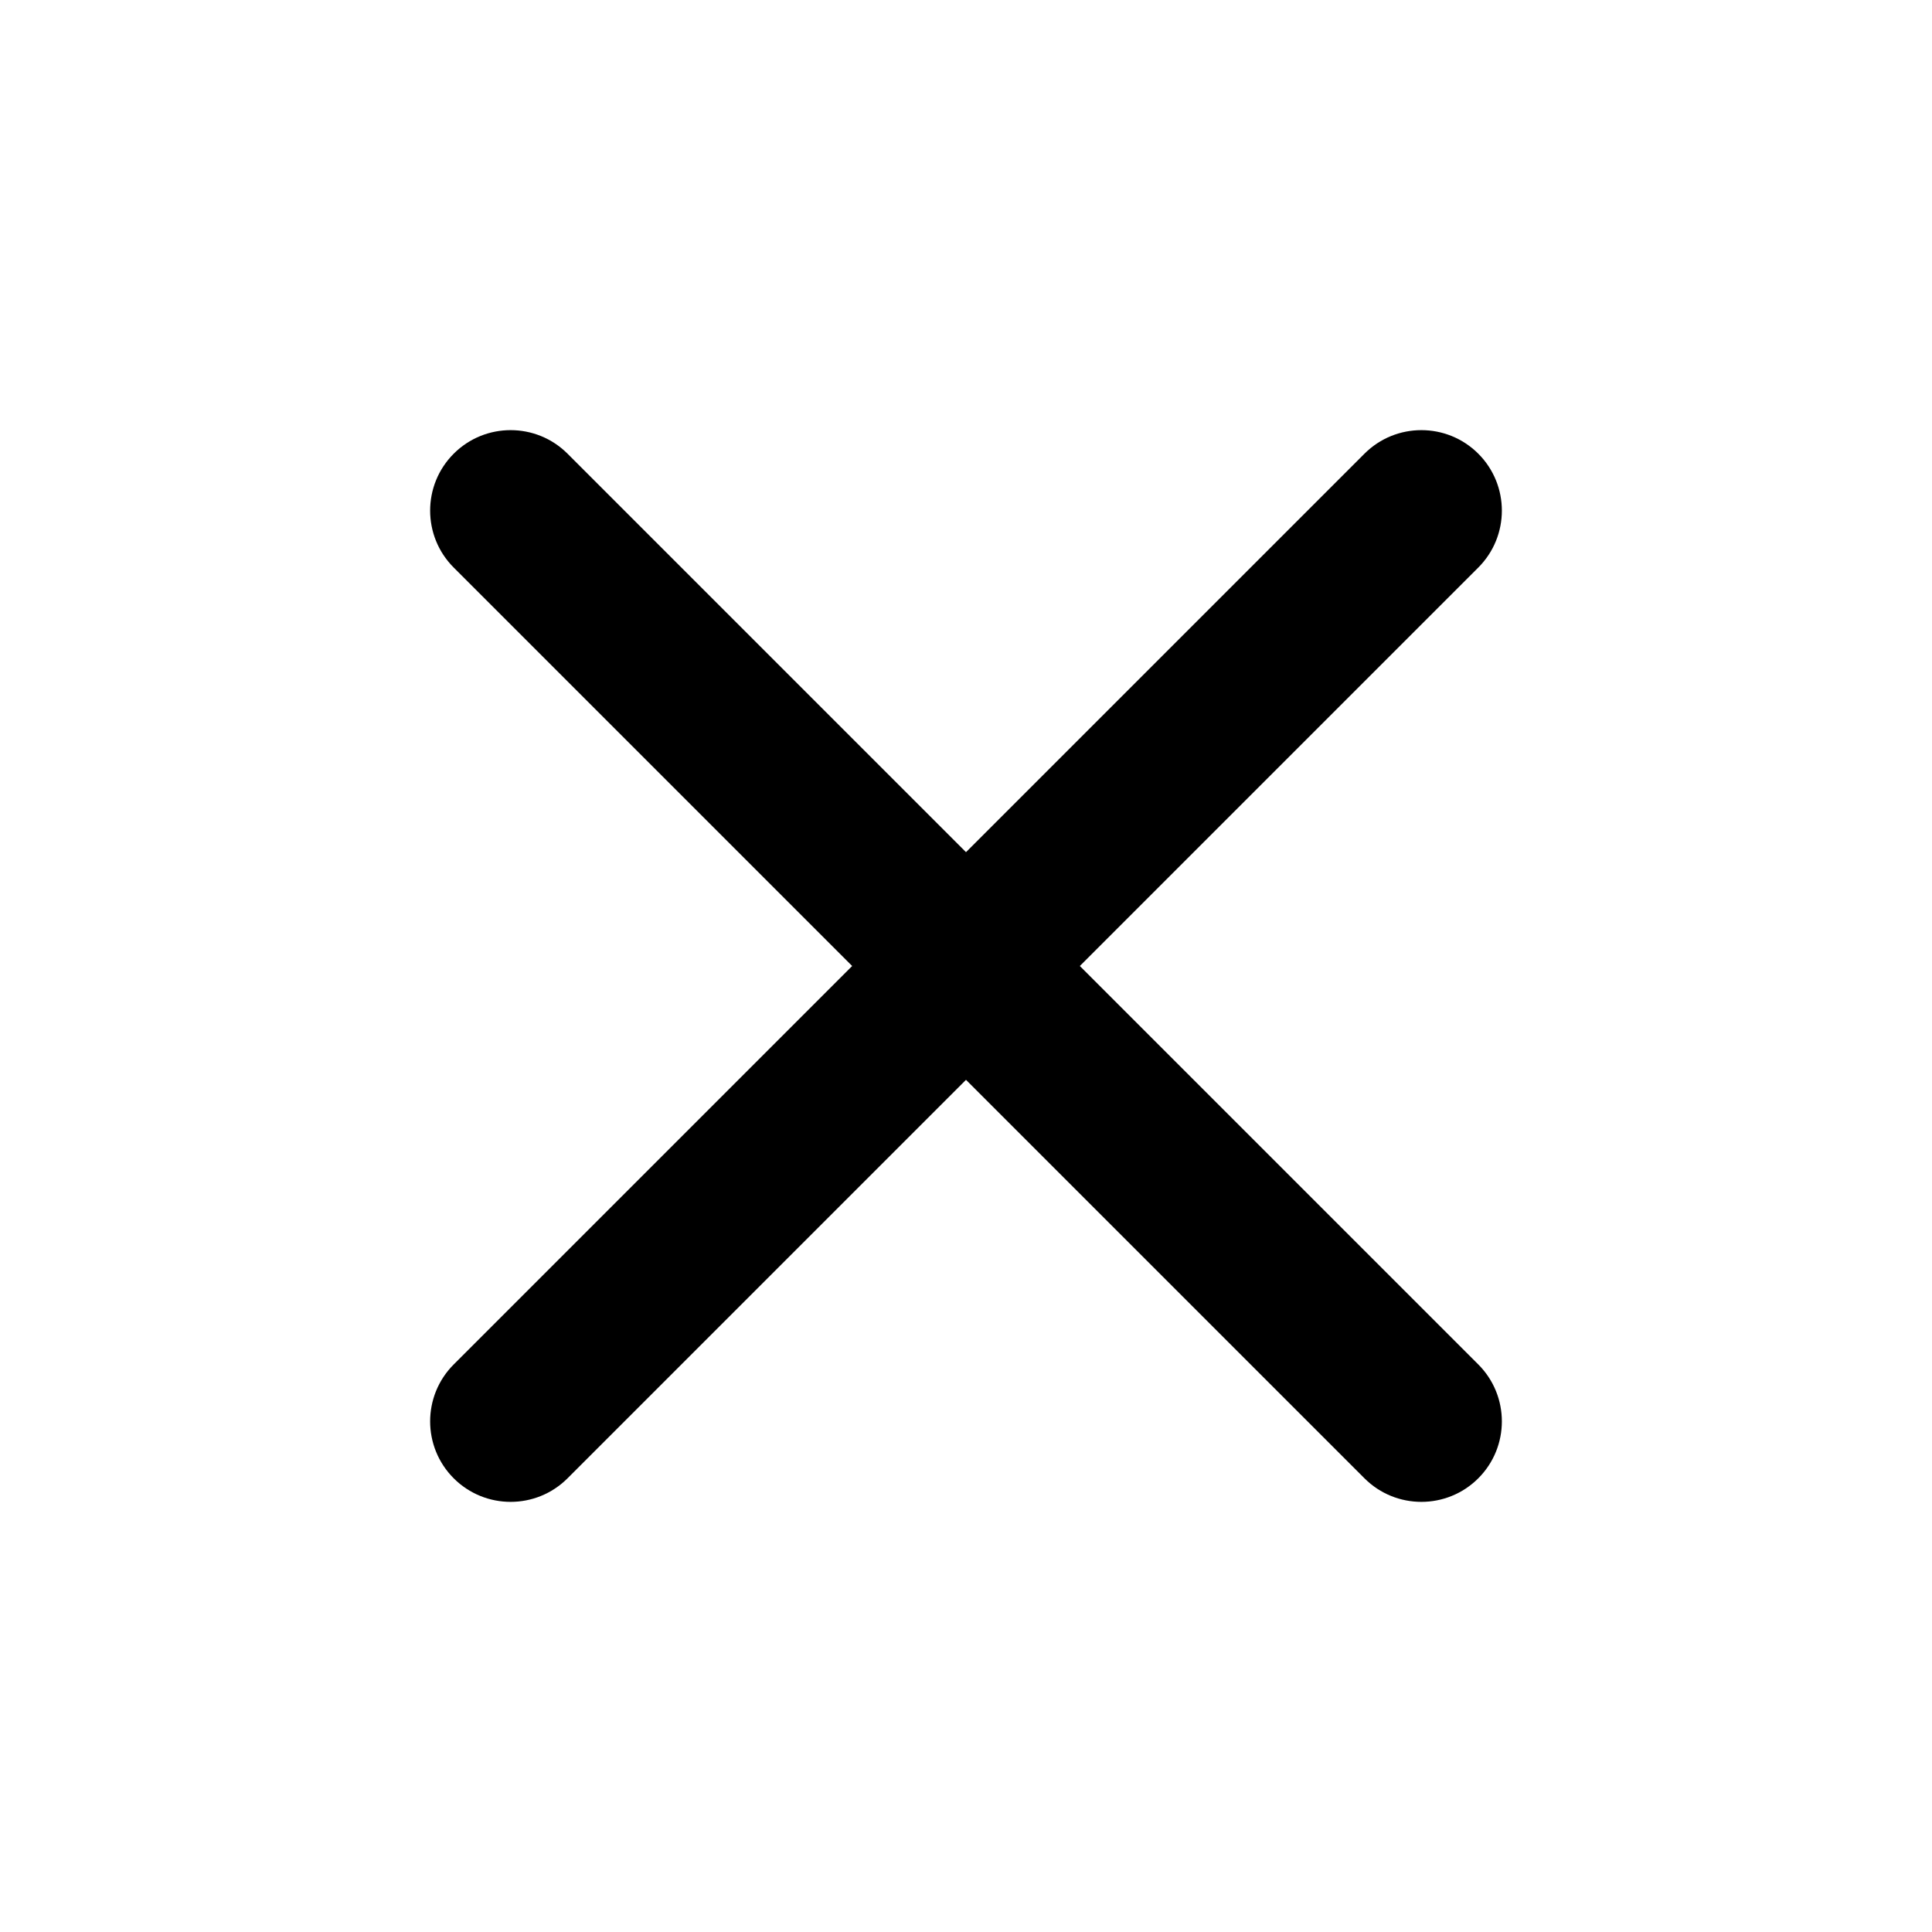
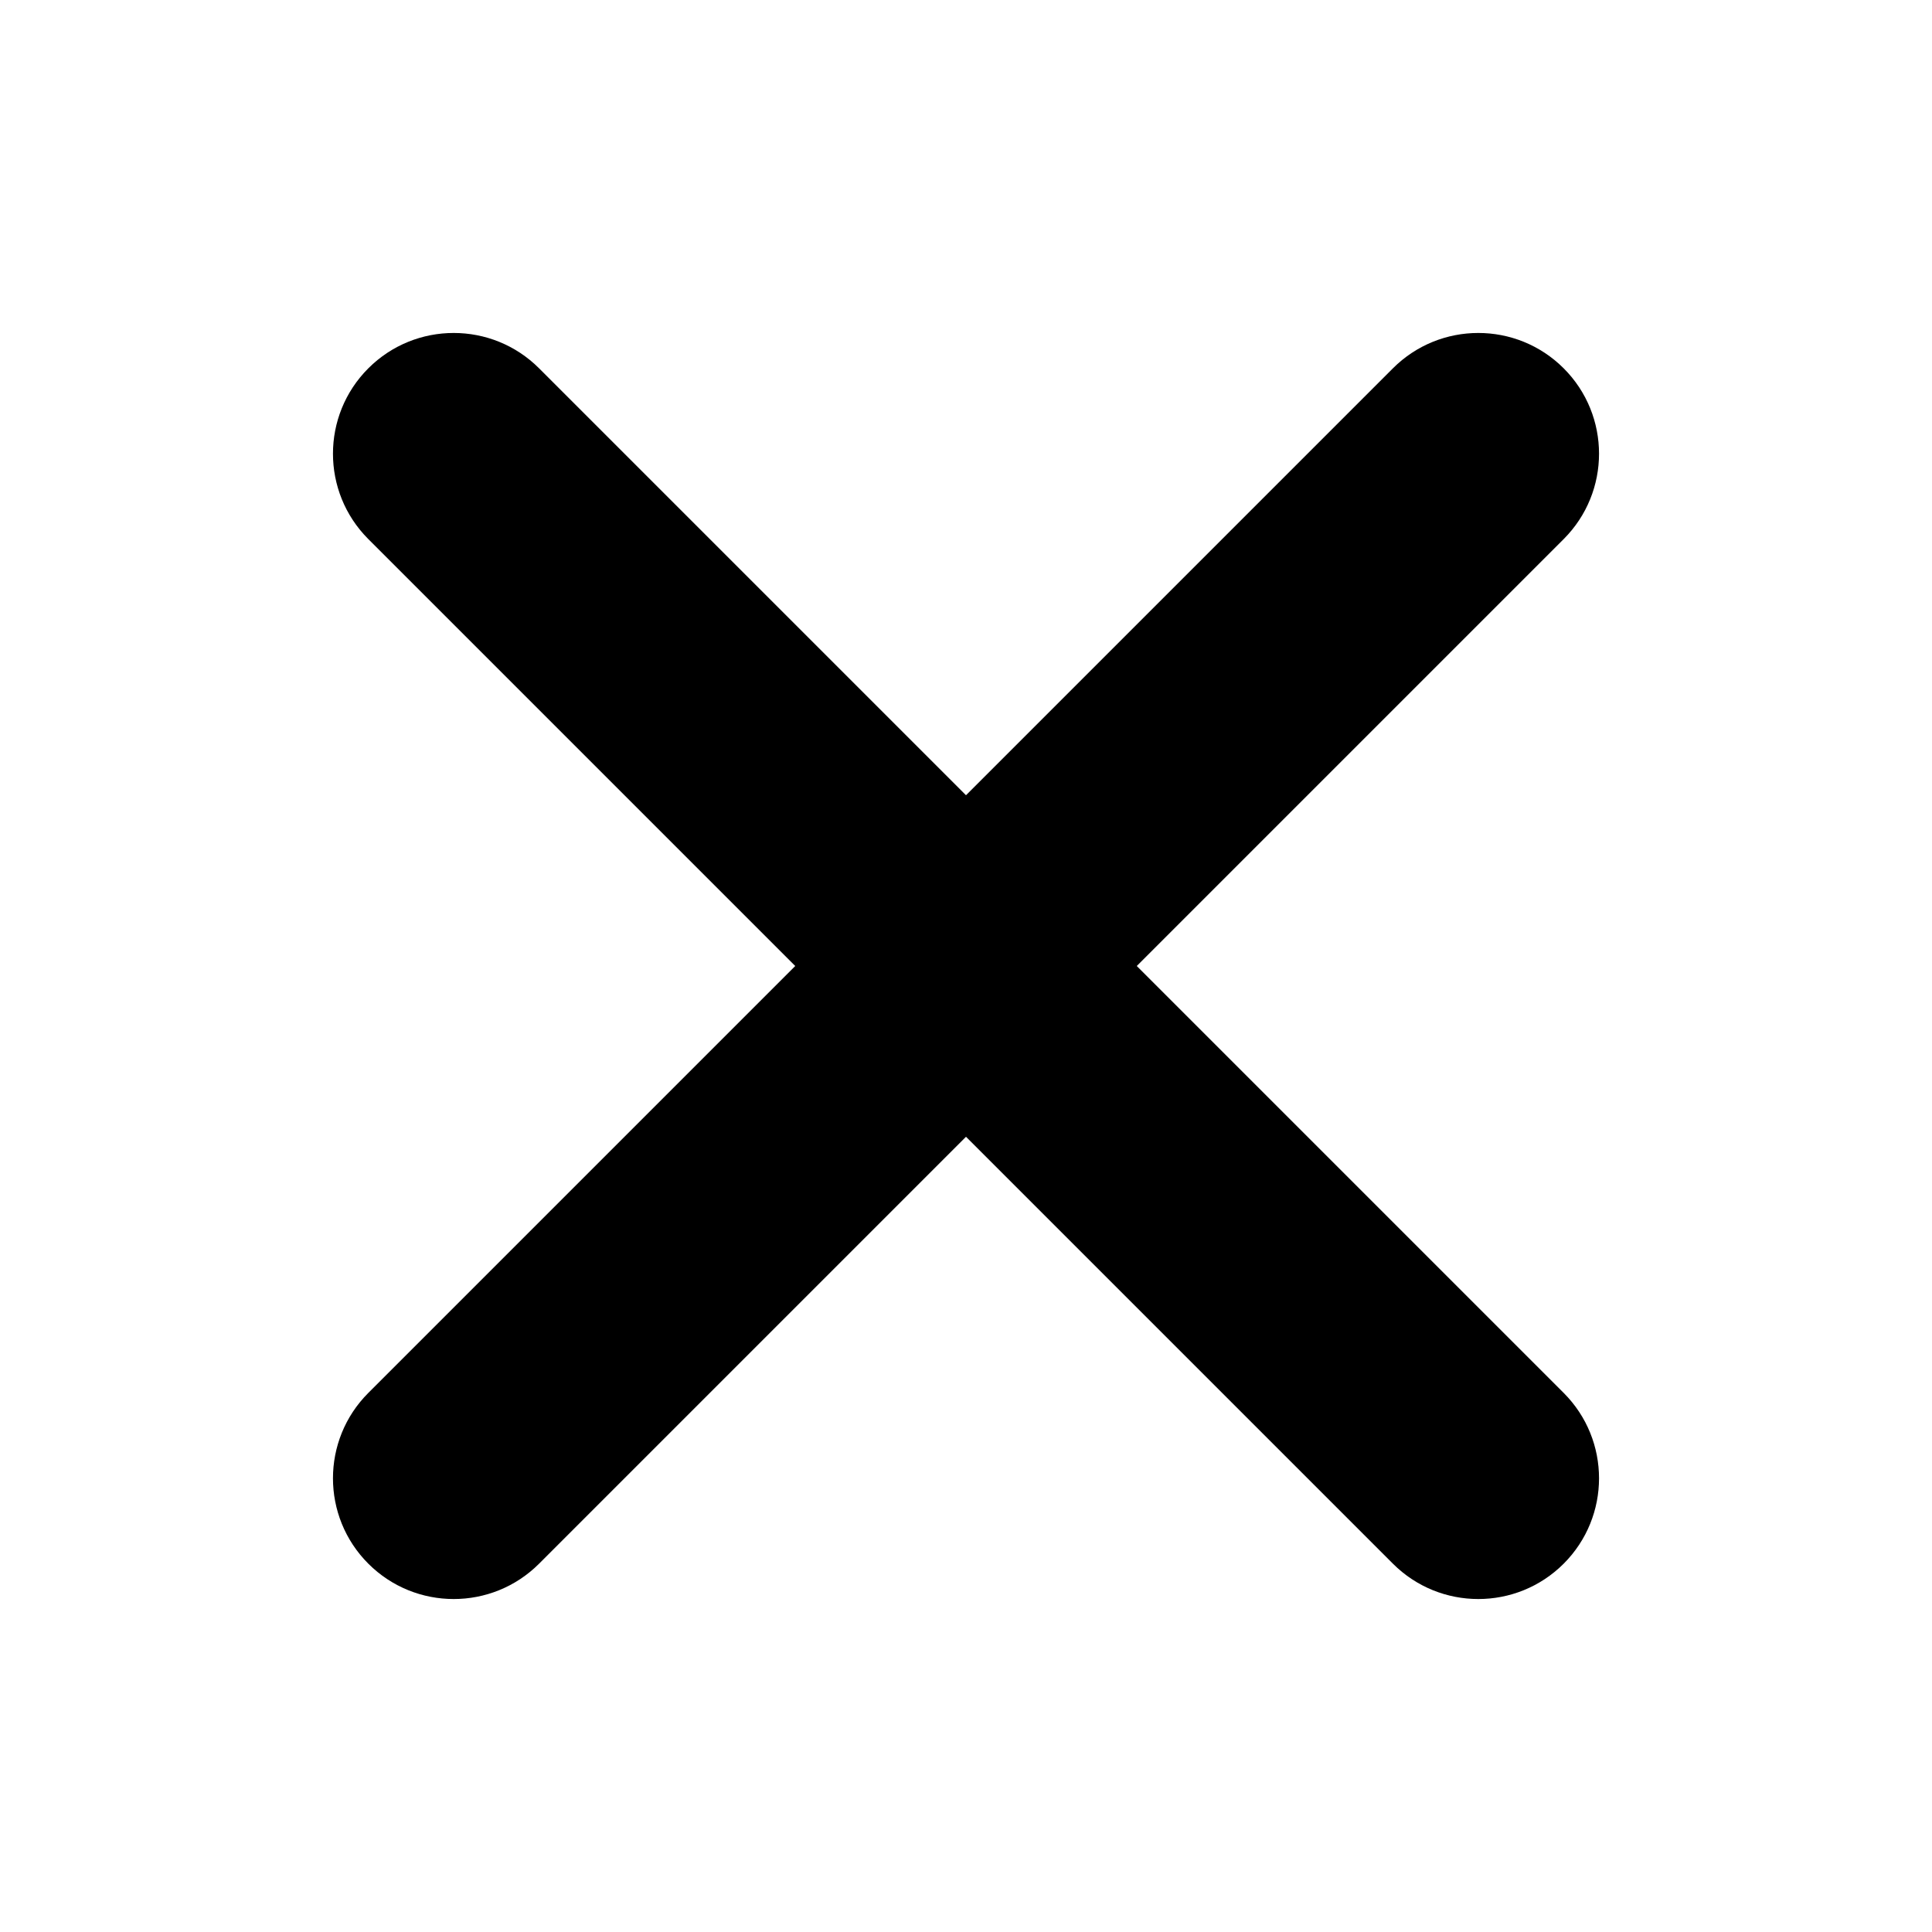
- <svg xmlns="http://www.w3.org/2000/svg" width="24" height="24" viewBox="0 0 24 24">
-   <path fill-rule="evenodd" d="M13,11 L20,11 C20.552,11 21,11.448 21,12 C21,12.552 20.552,13 20,13 L13,13 L13,20 C13,20.552 12.552,21 12,21 C11.448,21 11,20.552 11,20 L11,13 L4,13 C3.448,13 3,12.552 3,12 C3,11.448 3.448,11 4,11 L11,11 L11,4 C11,3.448 11.448,3 12,3 C12.552,3 13,3.448 13,4 L13,11 Z" transform="rotate(45 12 12)" />
+ <svg xmlns="http://www.w3.org/2000/svg" width="16" height="16" viewBox="0 0 16 16">
+   <path fill-rule="evenodd" d="M9,7 L14,7 C14.552,7 15,7.448 15,8 C15,8.552 14.552,9 14,9 L9,9 L9,14 C9,14.552 8.552,15 8,15 C7.448,15 7,14.552 7,14 L7,9 L2,9 C1.448,9 1,8.552 1,8 C1,7.448 1.448,7 2,7 L7,7 L7,2 C7,1.448 7.448,1 8,1 C8.552,1 9,1.448 9,2 L9,7 Z" transform="rotate(45 8 8)" />
</svg>
